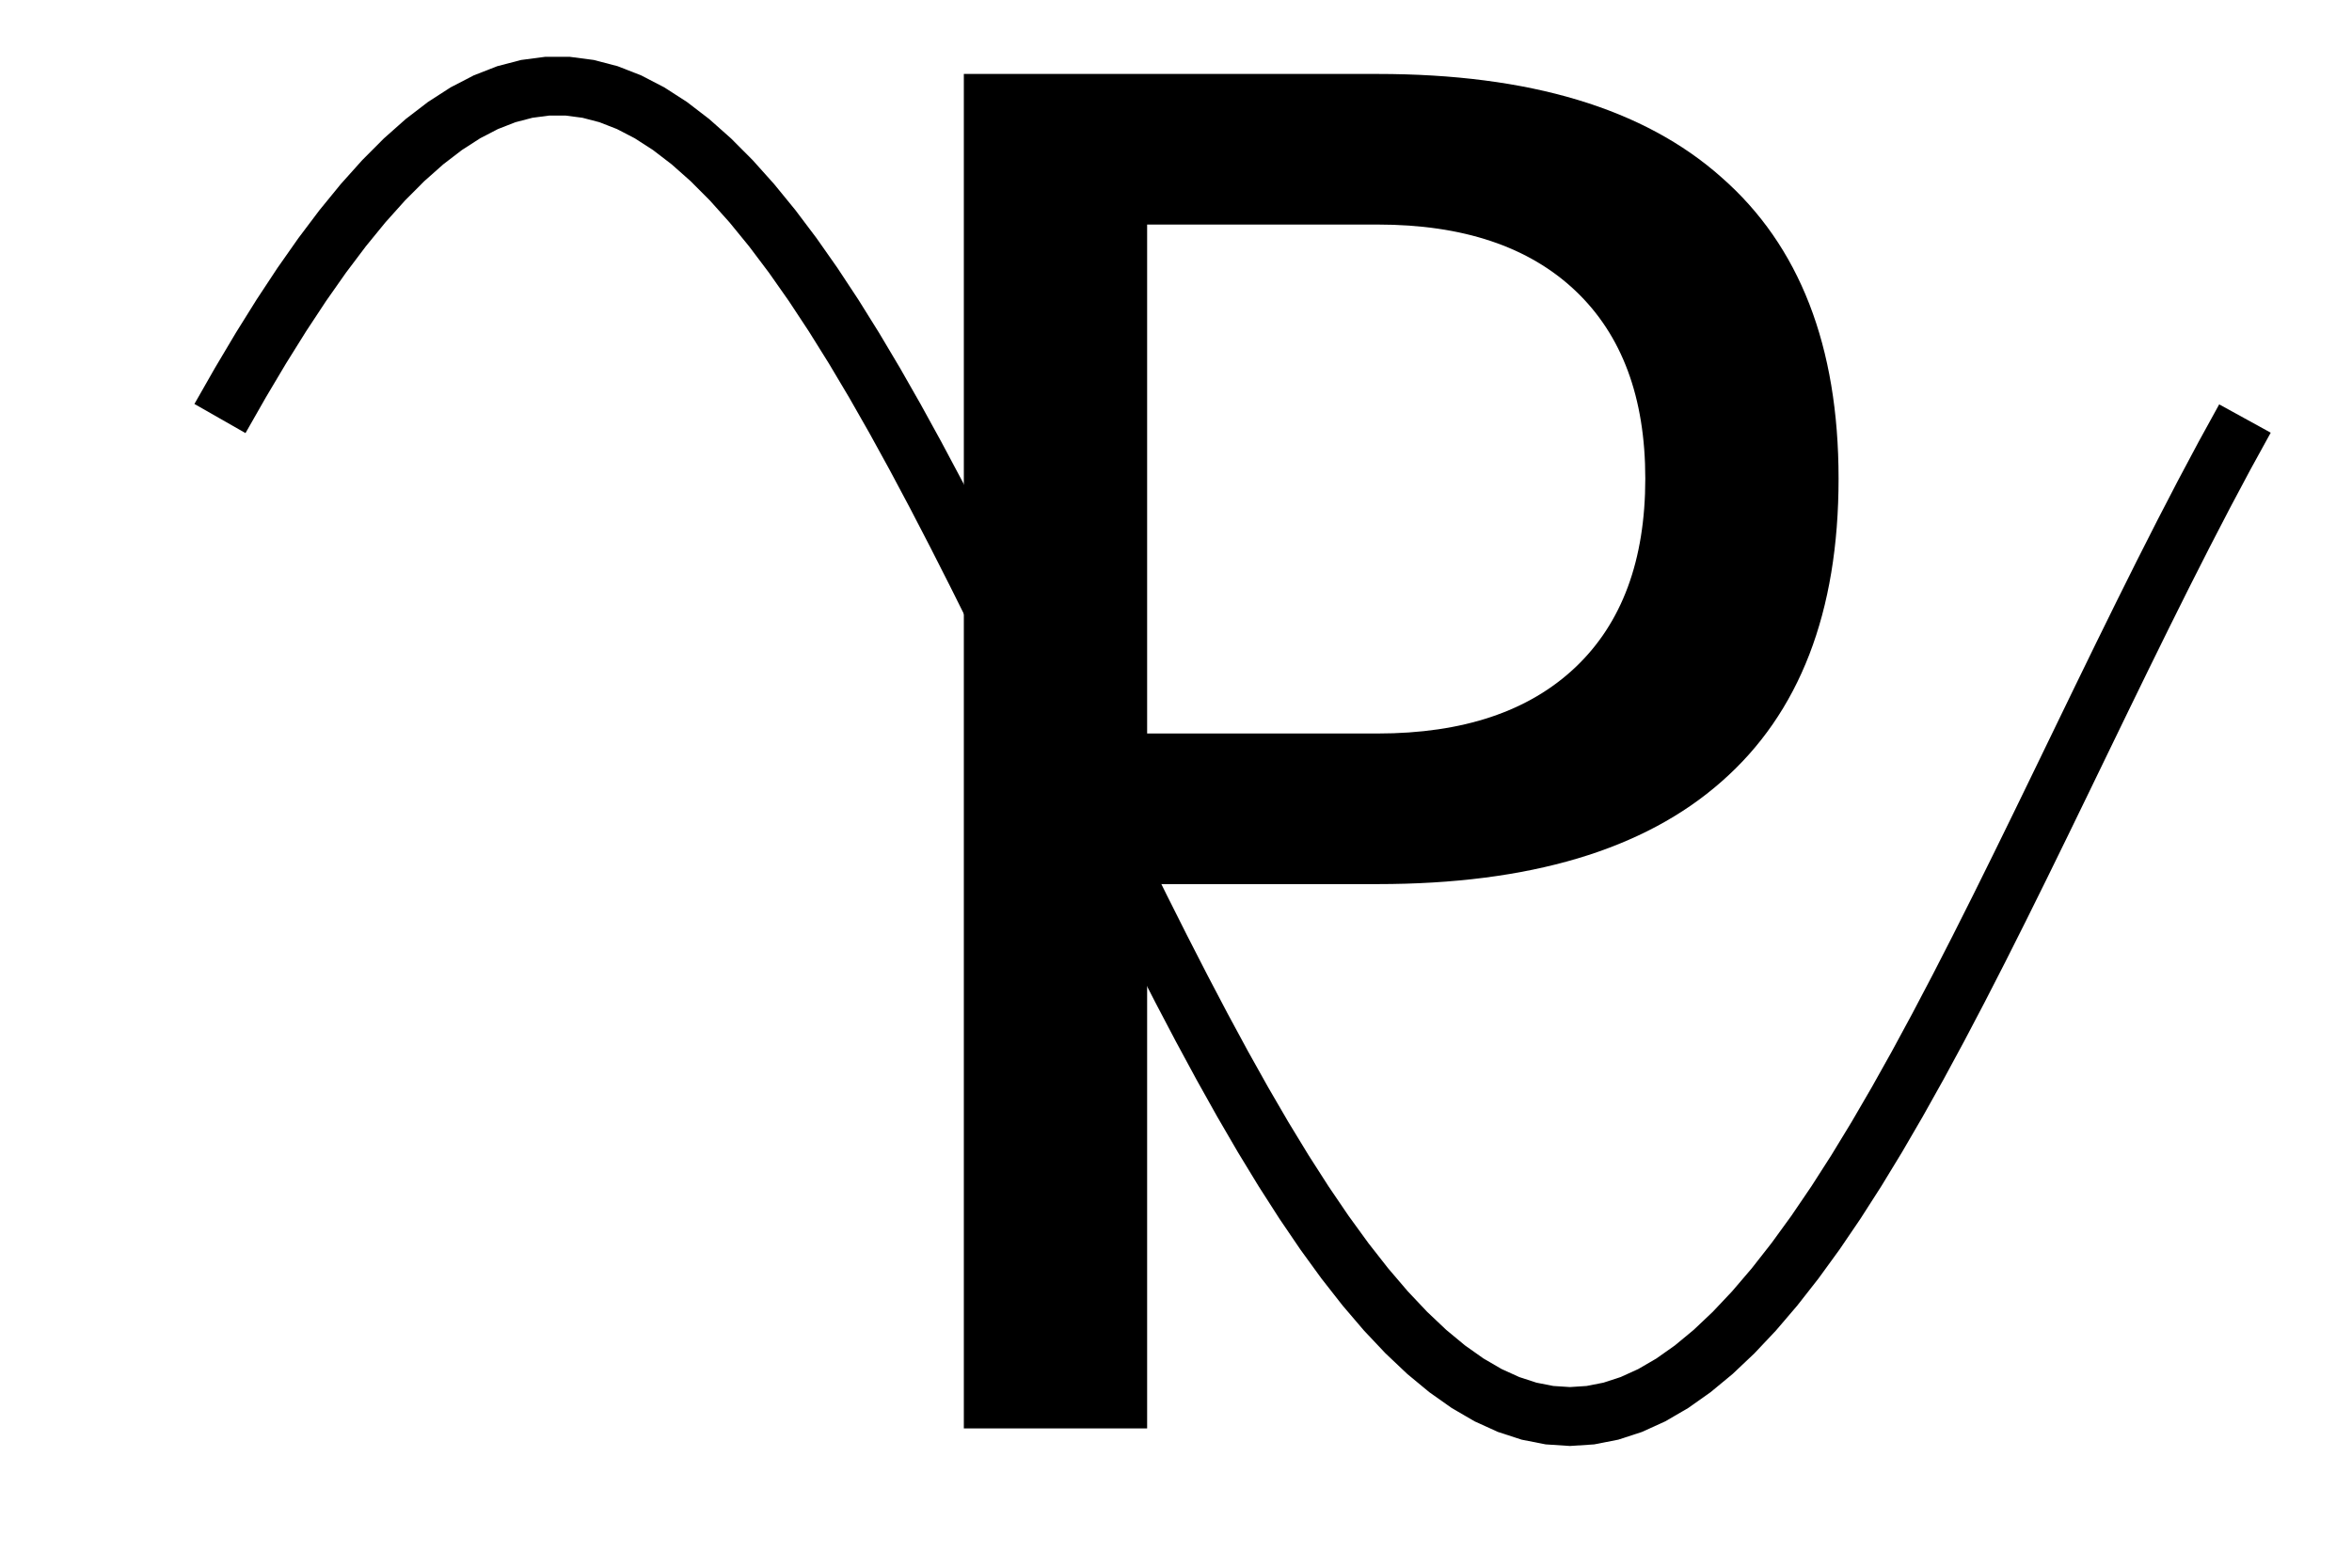
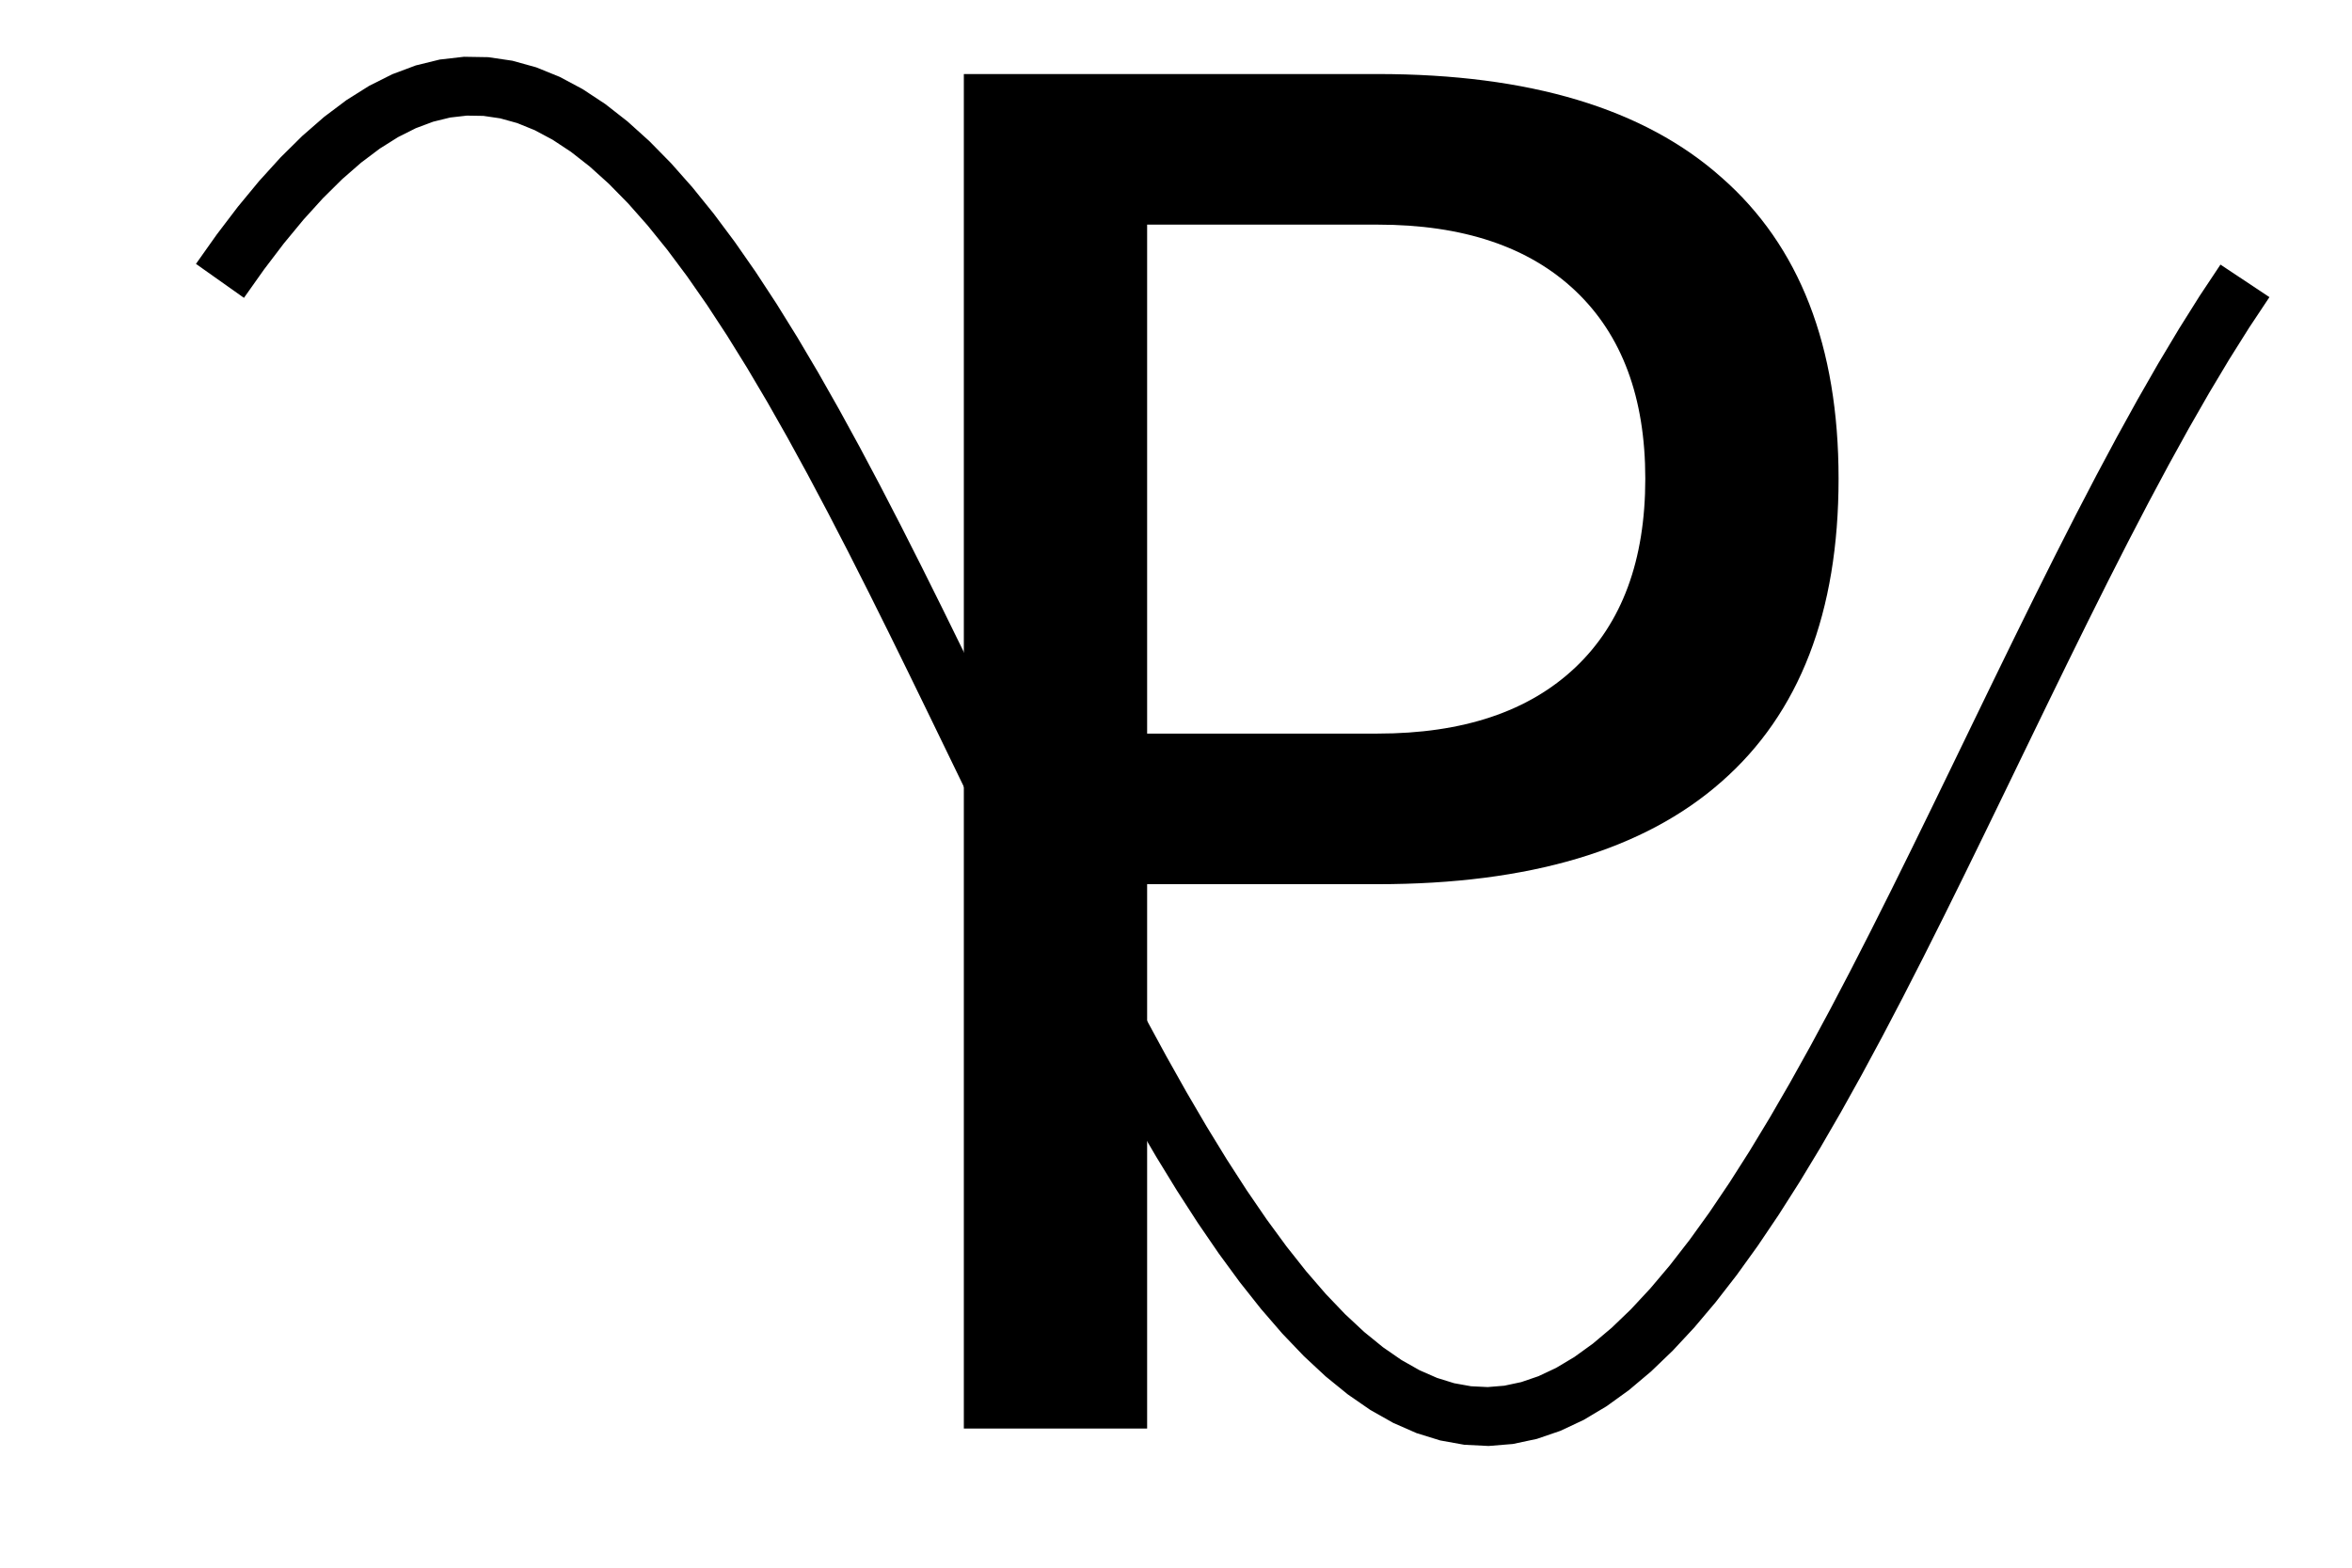
- <svg xmlns="http://www.w3.org/2000/svg" width="600" height="400" viewBox="0 0 2400 1600" version="1.1" id="svg1880">
-   <defs id="defs1760">
-     <clipPath id="clip630">
-       <rect x="0" y="0" width="2400" height="1600" id="rect1757" />
+ <svg xmlns="http://www.w3.org/2000/svg" id="svg663" version="1.1" viewBox="0 0 2400 1600" height="400" width="600">
+   <defs id="defs543">
+     <clipPath id="clip660">
+       <rect id="rect540" height="1600" width="2400" y="0" x="0" />
    </clipPath>
  </defs>
-   <defs id="defs1767">
-     <clipPath id="clip631">
-       <rect x="480" y="0" width="1681" height="1600" id="rect1764" />
+   <defs id="defs550">
+     <clipPath id="clip661">
+       <rect id="rect547" height="1600" width="1681" y="0" x="480" />
    </clipPath>
  </defs>
-   <defs id="defs1774">
-     <clipPath id="clip632">
-       <rect x="162" y="47" width="2191" height="1440" id="rect1771" />
+   <defs id="defs557">
+     <clipPath id="clip662">
+       <rect id="rect554" height="1440" width="2191" y="47" x="162" />
    </clipPath>
  </defs>
-   <polyline clip-path="url(#clip632)" style="stroke:#000000; stroke-width:60; stroke-opacity:1; fill:none" points="   224.444,427.155 245.316,390.541 266.188,355.441 287.06,321.998 307.932,290.345 328.804,260.61 349.676,232.913 370.548,207.365 391.42,184.069 412.292,163.12    433.164,144.6 454.036,128.586 474.908,115.14 495.78,104.319 516.651,96.164 537.523,90.709 558.395,87.976 579.267,87.976 600.139,90.709 621.011,96.164    641.883,104.319 662.755,115.14 683.627,128.586 704.499,144.6 725.371,163.12 746.243,184.069 767.115,207.365 787.987,232.913 808.859,260.61 829.731,290.345    850.602,321.998 871.474,355.441 892.346,390.541 913.218,427.155 934.09,465.136 954.962,504.331 975.834,544.583 996.706,585.729 1017.58,627.603 1038.45,670.037    1059.32,712.861 1080.19,755.901 1101.07,798.985 1121.94,841.939 1142.81,884.589 1163.68,926.765 1184.55,968.296 1205.43,1009.02 1226.3,1048.76 1247.17,1087.37    1268.04,1124.68 1288.91,1160.56 1309.79,1194.85 1330.66,1227.41 1351.53,1258.12 1372.4,1286.85 1393.27,1313.49 1414.14,1337.92 1435.02,1360.05 1455.89,1379.8    1476.76,1397.07 1497.63,1411.81 1518.5,1423.95 1539.38,1433.44 1560.25,1440.25 1581.12,1444.35 1601.99,1445.72 1622.86,1444.35 1643.74,1440.25 1664.61,1433.44    1685.48,1423.95 1706.35,1411.81 1727.22,1397.07 1748.1,1379.8 1768.97,1360.05 1789.84,1337.92 1810.71,1313.49 1831.58,1286.85 1852.46,1258.12 1873.33,1227.41    1894.2,1194.85 1915.07,1160.56 1935.94,1124.68 1956.82,1087.37 1977.69,1048.76 1998.56,1009.02 2019.43,968.296 2040.3,926.765 2061.17,884.589 2082.05,841.939    2102.92,798.985 2123.79,755.901 2144.66,712.861 2165.53,670.037 2186.41,627.603 2207.28,585.729 2228.15,544.583 2249.02,504.331 2269.89,465.136 2290.77,427.155       " id="polyline1876" />
-   <path clip-path="url(#clip630)" d="M 0 0 M1170.54 229.178 L1170.54 748.62 L1405.72 748.62 Q1536.28 748.62 1607.58 681.027 Q1678.87 613.435 1678.87 488.436 Q1678.87 364.362 1607.58 296.77 Q1536.28 229.178 1405.72 229.178 L1170.54 229.178 M983.505 75.475 L1405.72 75.475 Q1638.13 75.475 1756.65 181.03 Q1876.09 285.659 1876.09 488.436 Q1876.09 693.064 1756.65 797.693 Q1638.13 902.322 1405.72 902.322 L1170.54 902.322 L1170.54 1457.88 L983.505 1457.88 L983.505 75.475 Z" fill="#000000" fill-rule="evenodd" fill-opacity="1" id="path1878" />
+   <polyline id="polyline659" points="   224.444,286.652 245.316,257.168 266.188,229.736 287.06,204.467 307.932,181.461 328.804,160.813 349.676,142.604 370.548,126.909 391.42,113.79 412.292,103.301    433.164,95.483 454.036,90.368 474.908,87.976 495.78,88.318 516.651,91.392 537.523,97.185 558.395,105.674 579.267,116.825 600.139,130.594 621.011,146.924    641.883,165.749 662.755,186.995 683.627,210.576 704.499,236.395 725.371,264.351 746.243,294.329 767.115,326.21 787.987,359.865 808.859,395.158 829.731,431.948    850.602,470.085 871.474,509.418 892.346,549.786 913.218,591.028 934.09,632.978 954.962,675.467 975.834,718.323 996.706,761.374 1017.58,804.447 1038.45,847.368    1059.32,889.964 1080.19,932.065 1101.07,973.5 1121.94,1014.1 1142.81,1053.71 1163.68,1092.16 1184.55,1129.3 1205.43,1164.98 1226.3,1199.06 1247.17,1231.39    1268.04,1261.86 1288.91,1290.33 1309.79,1316.7 1330.66,1340.85 1351.53,1362.68 1372.4,1382.12 1393.27,1399.08 1414.14,1413.5 1435.02,1425.31 1455.89,1434.47    1476.76,1440.94 1497.63,1444.69 1518.5,1445.72 1539.38,1444.01 1560.25,1439.57 1581.12,1432.43 1601.99,1422.6 1622.86,1410.14 1643.74,1395.08 1664.61,1377.49    1685.48,1357.45 1706.35,1335.02 1727.22,1310.31 1748.1,1283.41 1768.97,1254.43 1789.84,1223.48 1810.71,1190.7 1831.58,1156.21 1852.46,1120.15 1873.33,1082.66    1894.2,1043.91 1915.07,1004.04 1935.94,963.213 1956.82,921.596 1977.69,879.355 1998.56,836.661 2019.43,793.686 2040.3,750.602 2061.17,707.584 2082.05,664.803    2102.92,622.434 2123.79,580.645 2144.66,539.606 2165.53,499.481 2186.41,460.433 2207.28,422.618 2228.15,386.189 2249.02,351.292 2269.89,318.069 2290.77,286.652       " style="stroke:#000000; stroke-width:60; stroke-opacity:1; fill:none" clip-path="url(#clip662)" />
+   <path id="path661" fill-opacity="1" fill-rule="evenodd" fill="#000000" d="M 0 0 M1170.54 229.263 L1170.54 748.705 L1405.72 748.705 Q1536.28 748.705 1607.58 681.113 Q1678.87 613.521 1678.87 488.521 Q1678.87 364.448 1607.58 296.856 Q1536.28 229.263 1405.72 229.263 L1170.54 229.263 M983.505 75.561 L1405.72 75.561 Q1638.13 75.561 1756.65 181.116 Q1876.09 285.745 1876.09 488.521 Q1876.09 693.15 1756.65 797.779 Q1638.13 902.408 1405.72 902.408 L1170.54 902.408 L1170.54 1457.96 L983.505 1457.96 L983.505 75.561 Z" clip-path="url(#clip660)" />
</svg>
